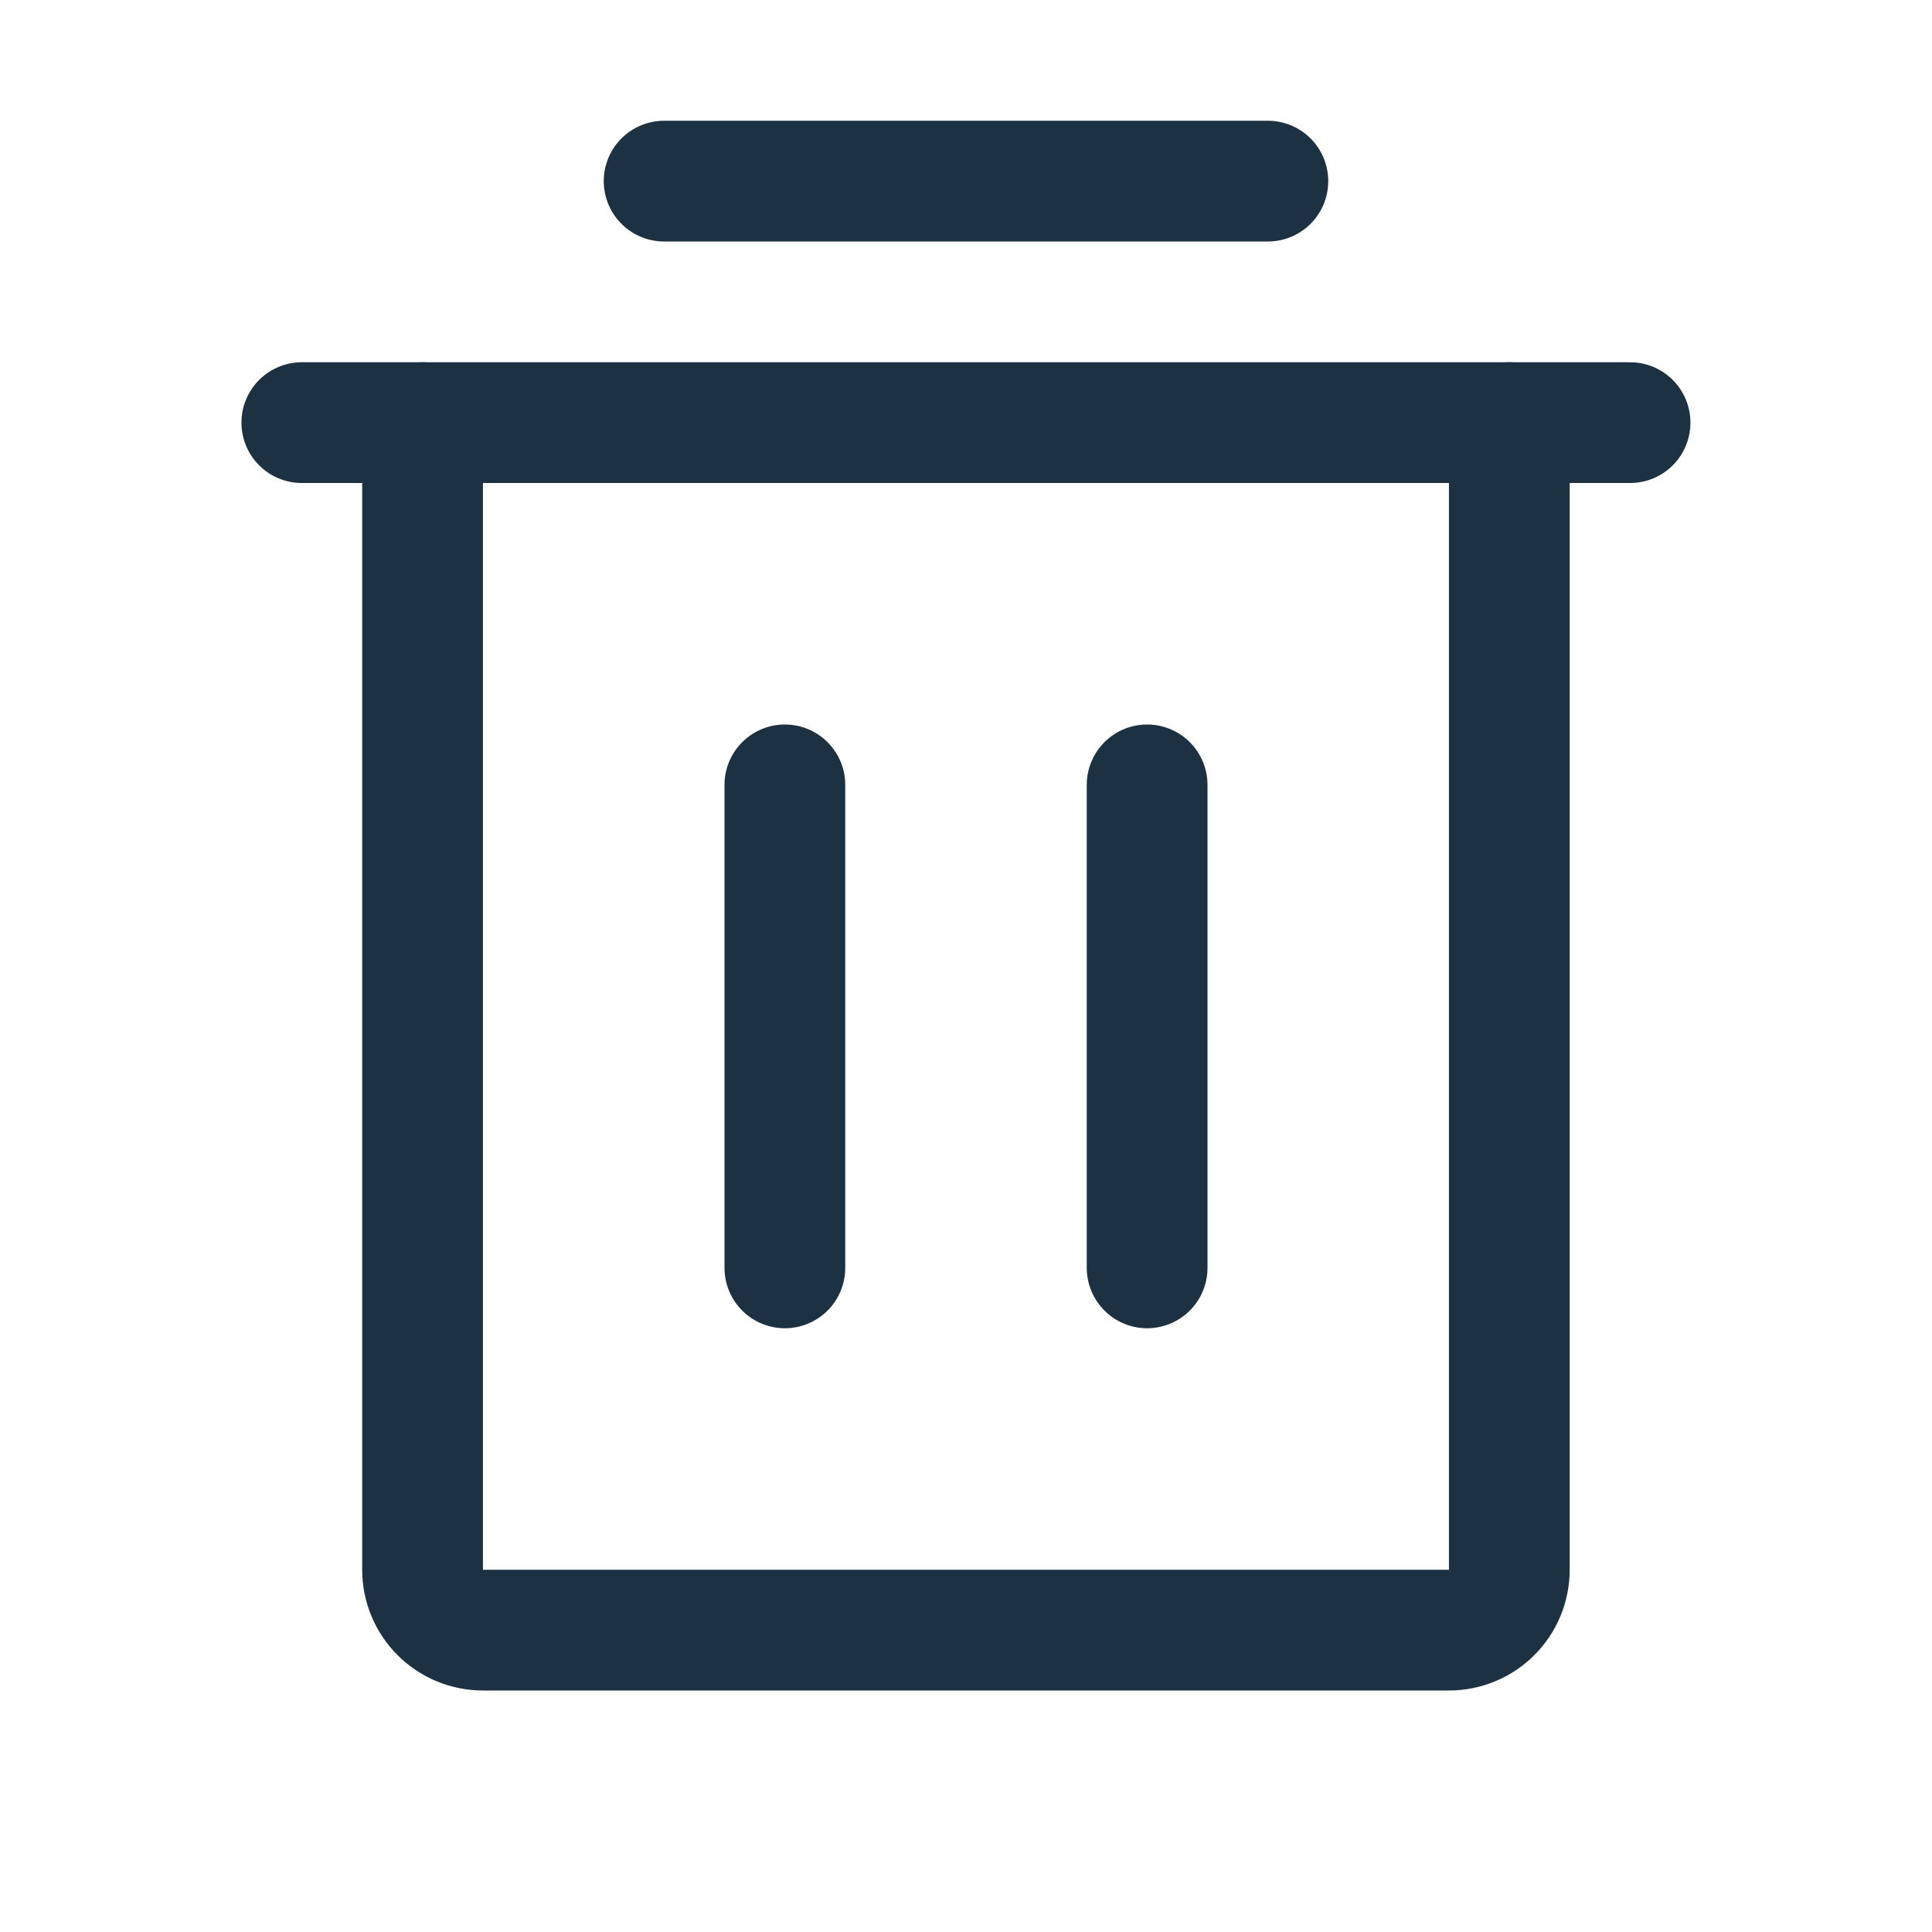
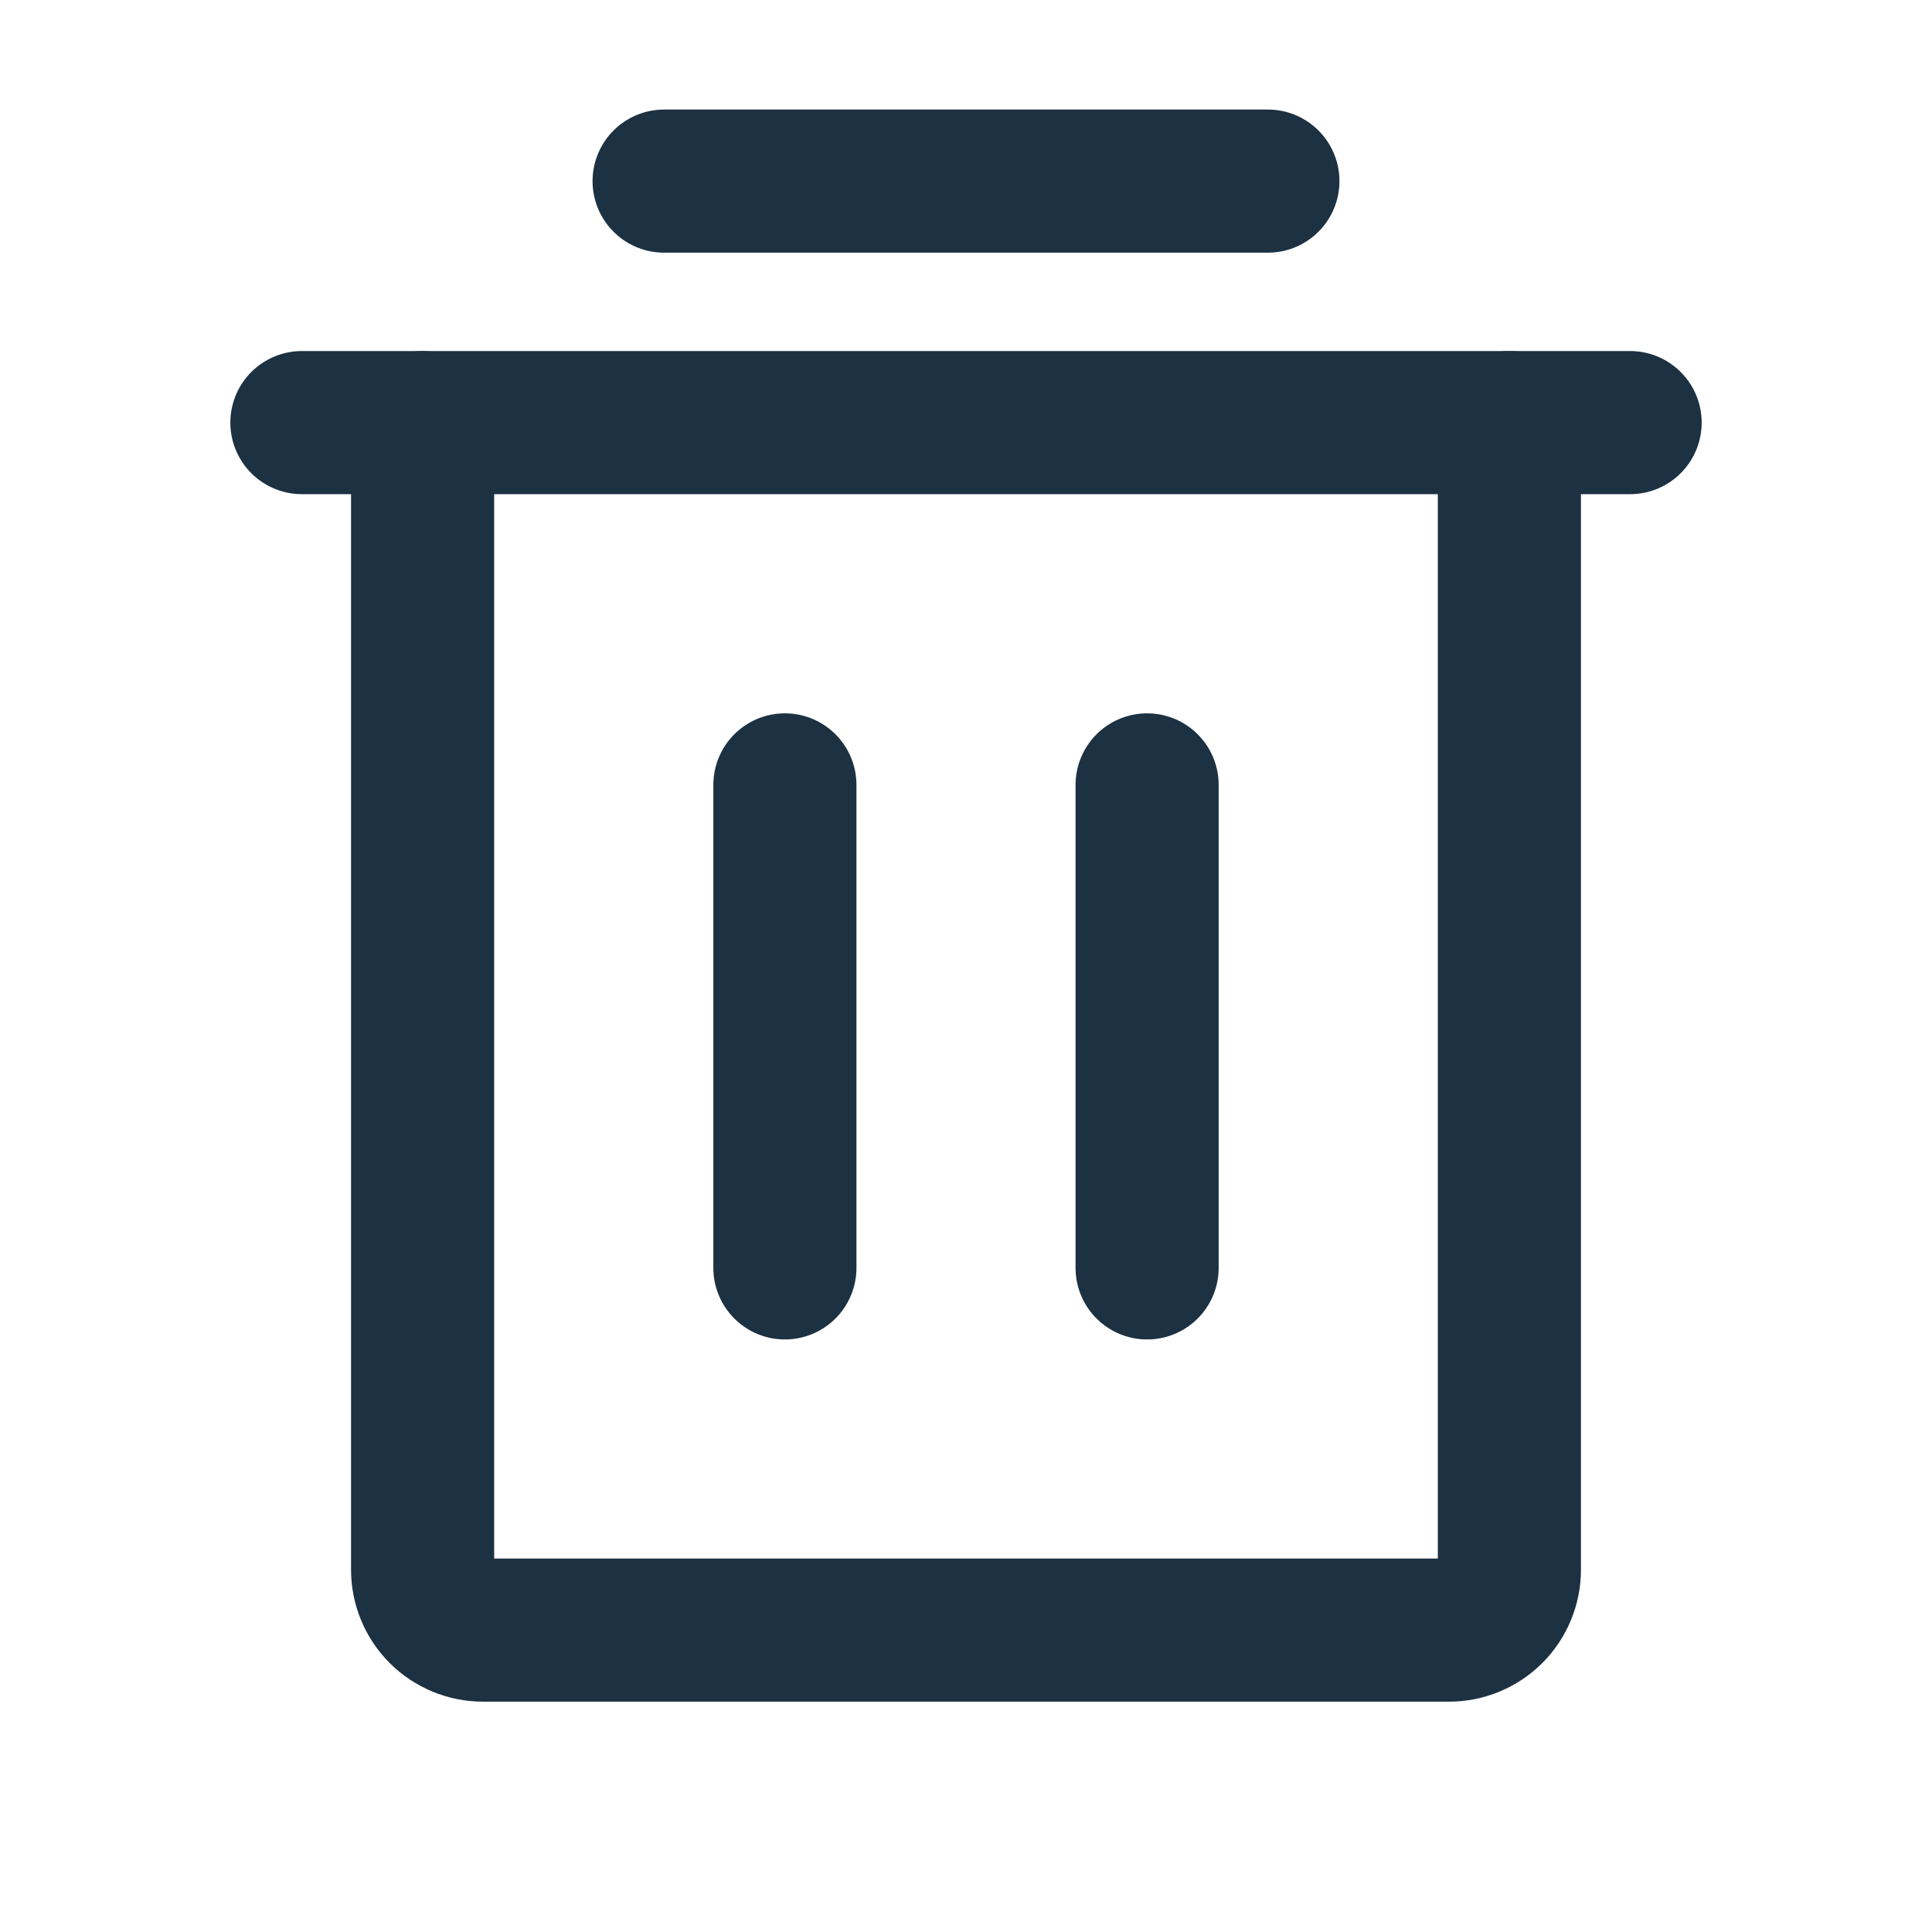
- <svg xmlns="http://www.w3.org/2000/svg" width="32" height="32" viewBox="0 0 32 32" fill="none">
-   <path d="M26.999 7L4.999 7" stroke="#1C3142" stroke-width="2" stroke-linecap="round" stroke-linejoin="round" />
-   <path d="M13 13V21" stroke="#1C3142" stroke-width="2" stroke-linecap="round" stroke-linejoin="round" />
-   <path d="M19 13V21" stroke="#1C3142" stroke-width="2" stroke-linecap="round" stroke-linejoin="round" />
-   <path d="M11 3H21" stroke="#1C3142" stroke-width="2" stroke-linecap="round" stroke-linejoin="round" />
-   <path d="M24.999 7V26C24.999 26.265 24.894 26.52 24.706 26.707C24.519 26.895 24.264 27 23.999 27H7.999C7.734 27 7.479 26.895 7.292 26.707C7.104 26.52 6.999 26.265 6.999 26V7" stroke="#1C3142" stroke-width="2" stroke-linecap="round" stroke-linejoin="round" />
+ <svg xmlns="http://www.w3.org/2000/svg" width="27" height="27" viewBox="0 0 27 27" fill="none">
+   <path d="M22.781 5.906L4.219 5.906" stroke="#1C3142" stroke-width="2" stroke-linecap="round" stroke-linejoin="round" />
+   <path d="M10.969 10.969V17.719" stroke="#1C3142" stroke-width="2" stroke-linecap="round" stroke-linejoin="round" />
+   <path d="M16.031 10.969V17.719" stroke="#1C3142" stroke-width="2" stroke-linecap="round" stroke-linejoin="round" />
+   <path d="M9.281 2.531H17.719" stroke="#1C3142" stroke-width="2" stroke-linecap="round" stroke-linejoin="round" />
+   <path d="M21.094 5.906V21.938C21.094 22.161 21.005 22.376 20.847 22.534C20.688 22.692 20.474 22.781 20.25 22.781H6.75C6.526 22.781 6.312 22.692 6.153 22.534C5.995 22.376 5.906 22.161 5.906 21.938V5.906" stroke="#1C3142" stroke-width="2" stroke-linecap="round" stroke-linejoin="round" />
</svg>
